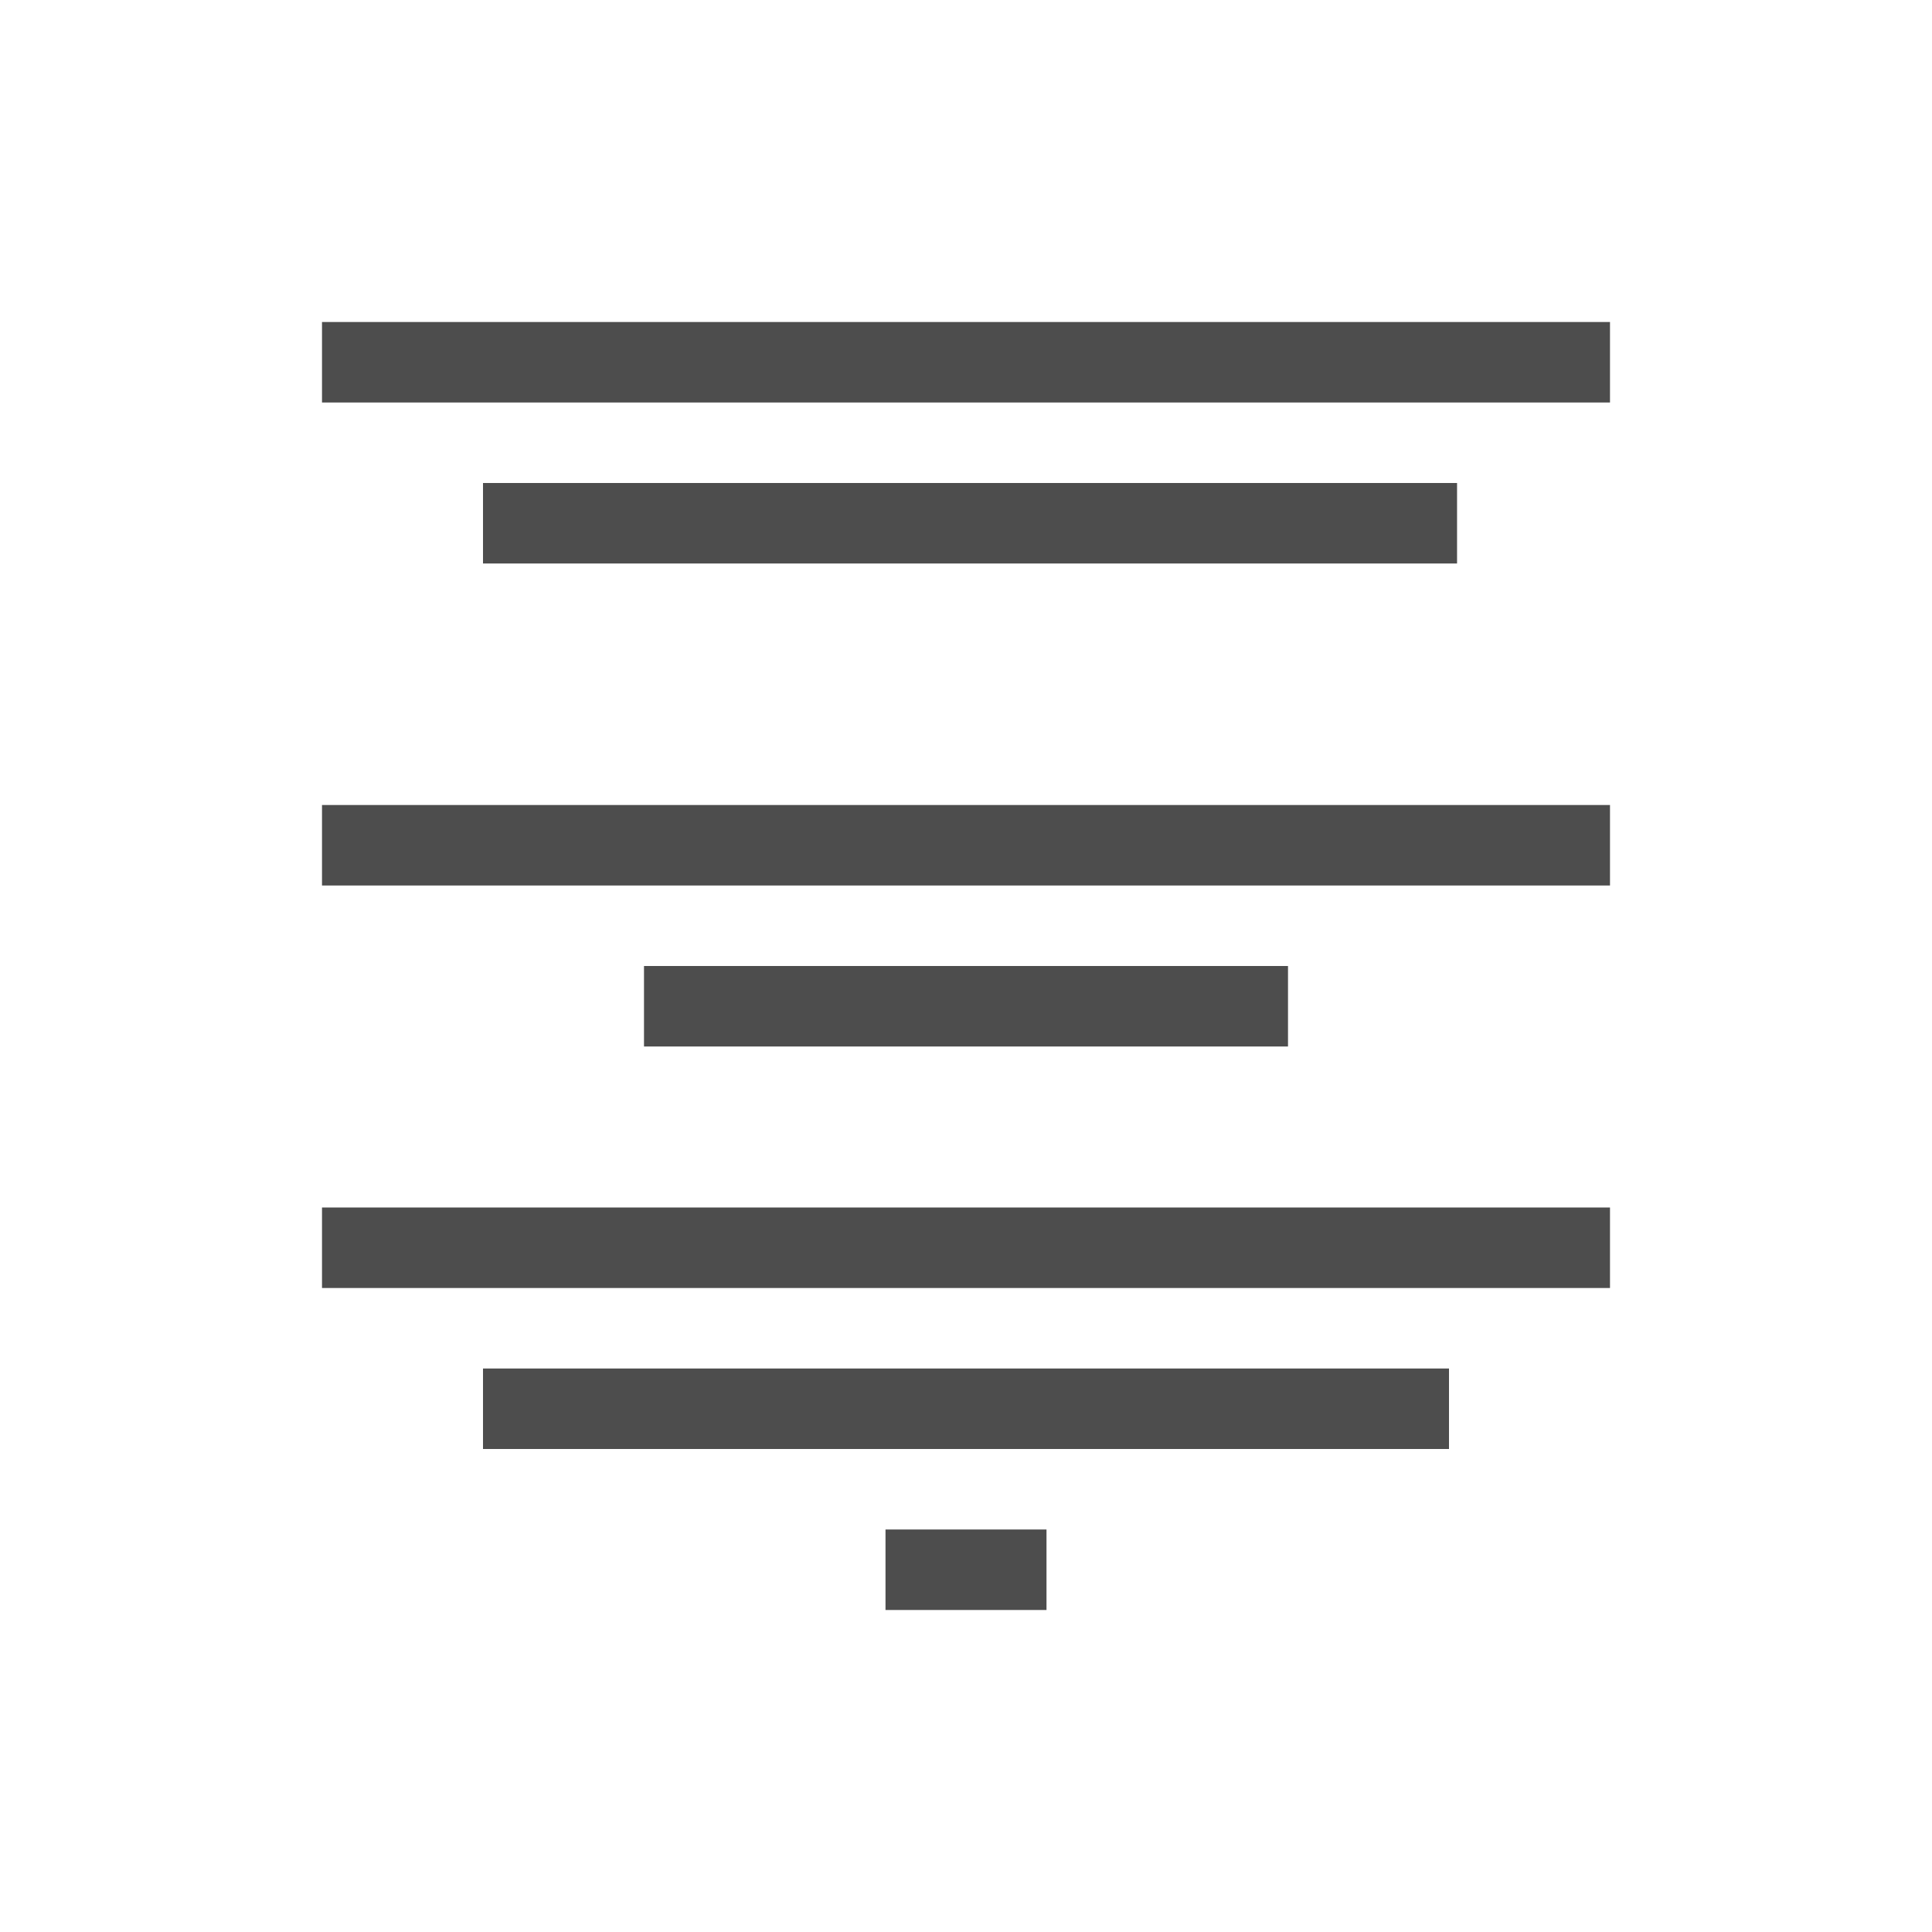
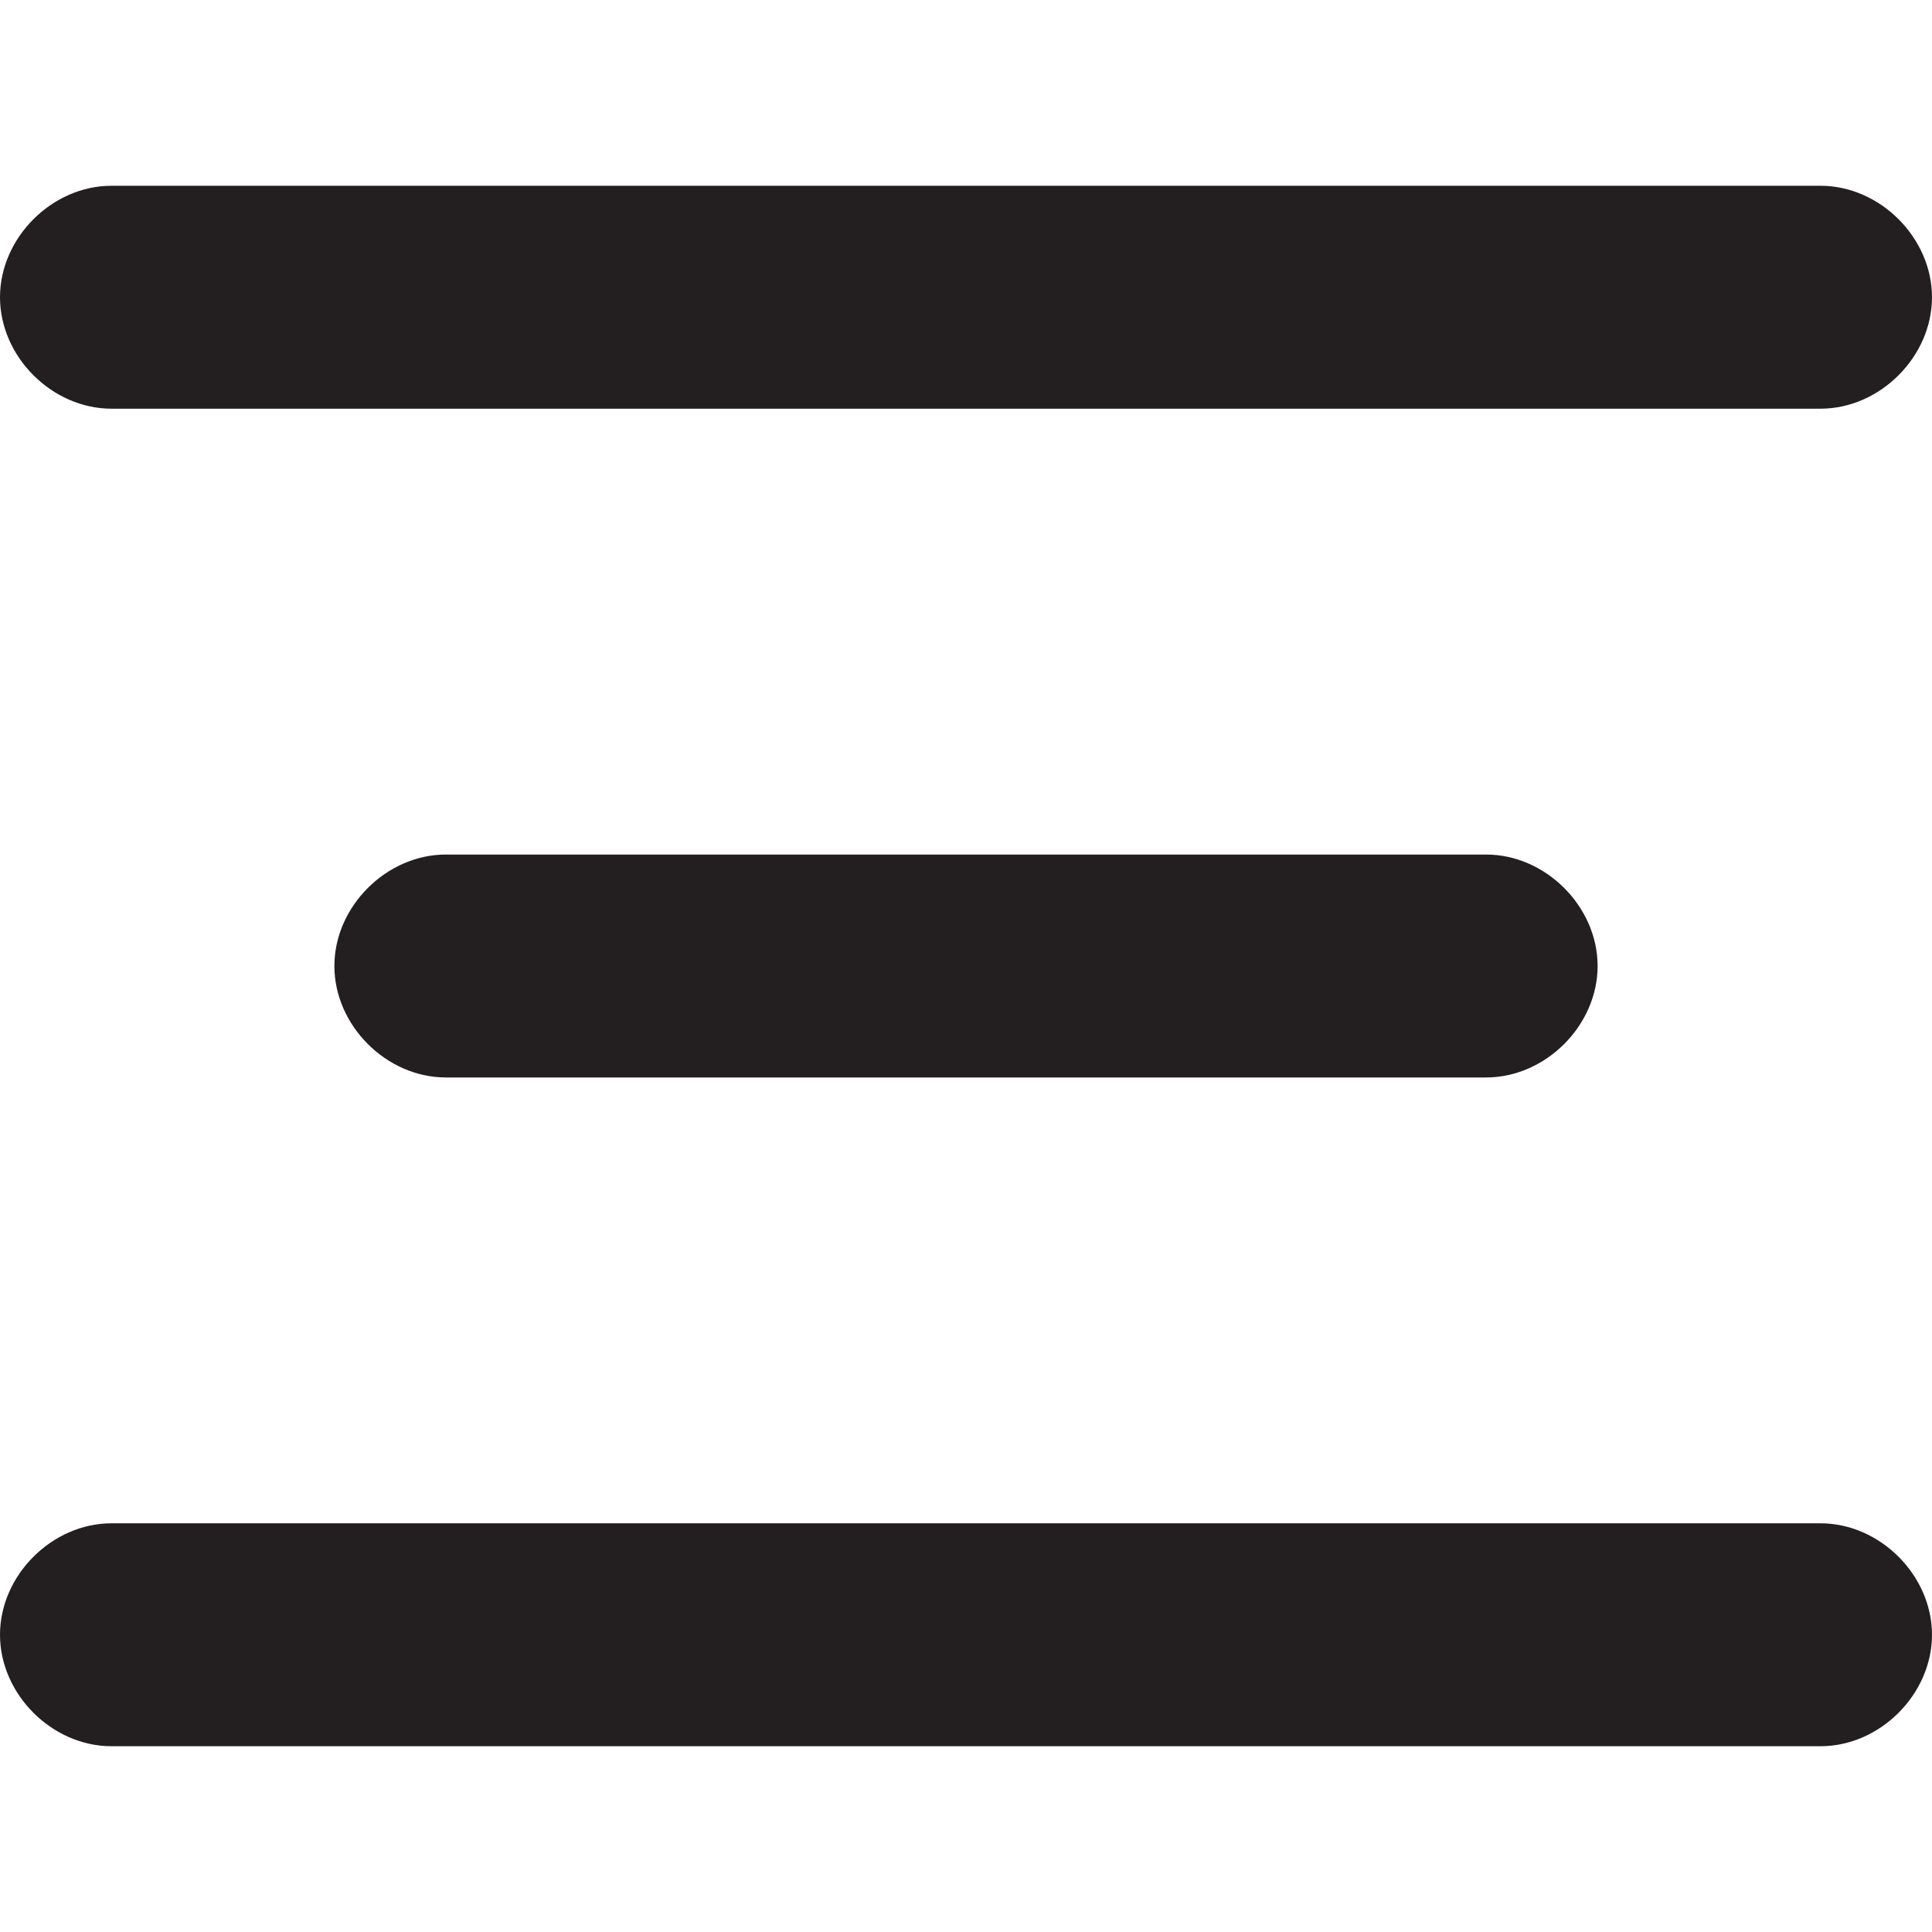
- <svg xmlns="http://www.w3.org/2000/svg" viewBox="0 0 24 24">
-   <defs id="defs3051">
-     <style type="text/css" id="current-color-scheme">
-       .ColorScheme-Text {
-         color:#4d4d4d;
-       }
-       </style>
-   </defs>
-   <path style="fill:currentColor;fill-opacity:1;stroke:none" d="M 4 4 L 4 5 L 20 5 L 20 4 L 4 4 z M 6 6 L 6 7 L 18.1 7 L 18.1 6 L 6 6 z M 4 10 L 4 11 L 20 11 L 20 10 L 4 10 z M 8 12 L 8 13 L 16 13 L 16 12 L 8 12 z M 4 15 L 4 16 L 20 16 L 20 15 L 4 15 z M 6 17 L 6 18 L 18 18 L 18 17 L 6 17 z M 11 19 L 11 20 L 13 20 L 13 19 L 11 19 z " class="ColorScheme-Text" />
+ <svg xmlns="http://www.w3.org/2000/svg" version="1.1" id="Capa_1" x="0px" y="0px" viewBox="0 0 277.927 277.927" style="enable-background:new 0 0 277.927 277.927;" xml:space="preserve">
+   <g>
+     <g>
+       <path style="fill:#231F20;" d="M213.79,154.998H64.137c-8.552,0-16.034-7.483-16.034-16.034c0-8.552,7.483-16.034,16.034-16.034    H213.79c8.552,0,16.034,7.483,16.034,16.034C229.824,147.515,222.342,154.998,213.79,154.998z" />
+       <g>
+         <path style="fill:#231F20;" d="M261.893,58.792H16.034C7.483,58.792,0,51.31,0,42.758s7.483-16.034,16.034-16.034h245.858     c8.552,0,16.034,7.483,16.034,16.034S270.444,58.792,261.893,58.792z" />
+         <path style="fill:#231F20;" d="M261.893,251.203H16.034C7.483,251.203,0,243.721,0,235.169s7.483-16.034,16.034-16.034h245.858     c8.552,0,16.034,7.483,16.034,16.034S270.444,251.203,261.893,251.203z" />
+       </g>
+     </g>
+   </g>
+   <g>
+ </g>
+   <g>
+ </g>
+   <g>
+ </g>
+   <g>
+ </g>
+   <g>
+ </g>
+   <g>
+ </g>
+   <g>
+ </g>
+   <g>
+ </g>
+   <g>
+ </g>
+   <g>
+ </g>
+   <g>
+ </g>
+   <g>
+ </g>
+   <g>
+ </g>
+   <g>
+ </g>
+   <g>
+ </g>
</svg>
